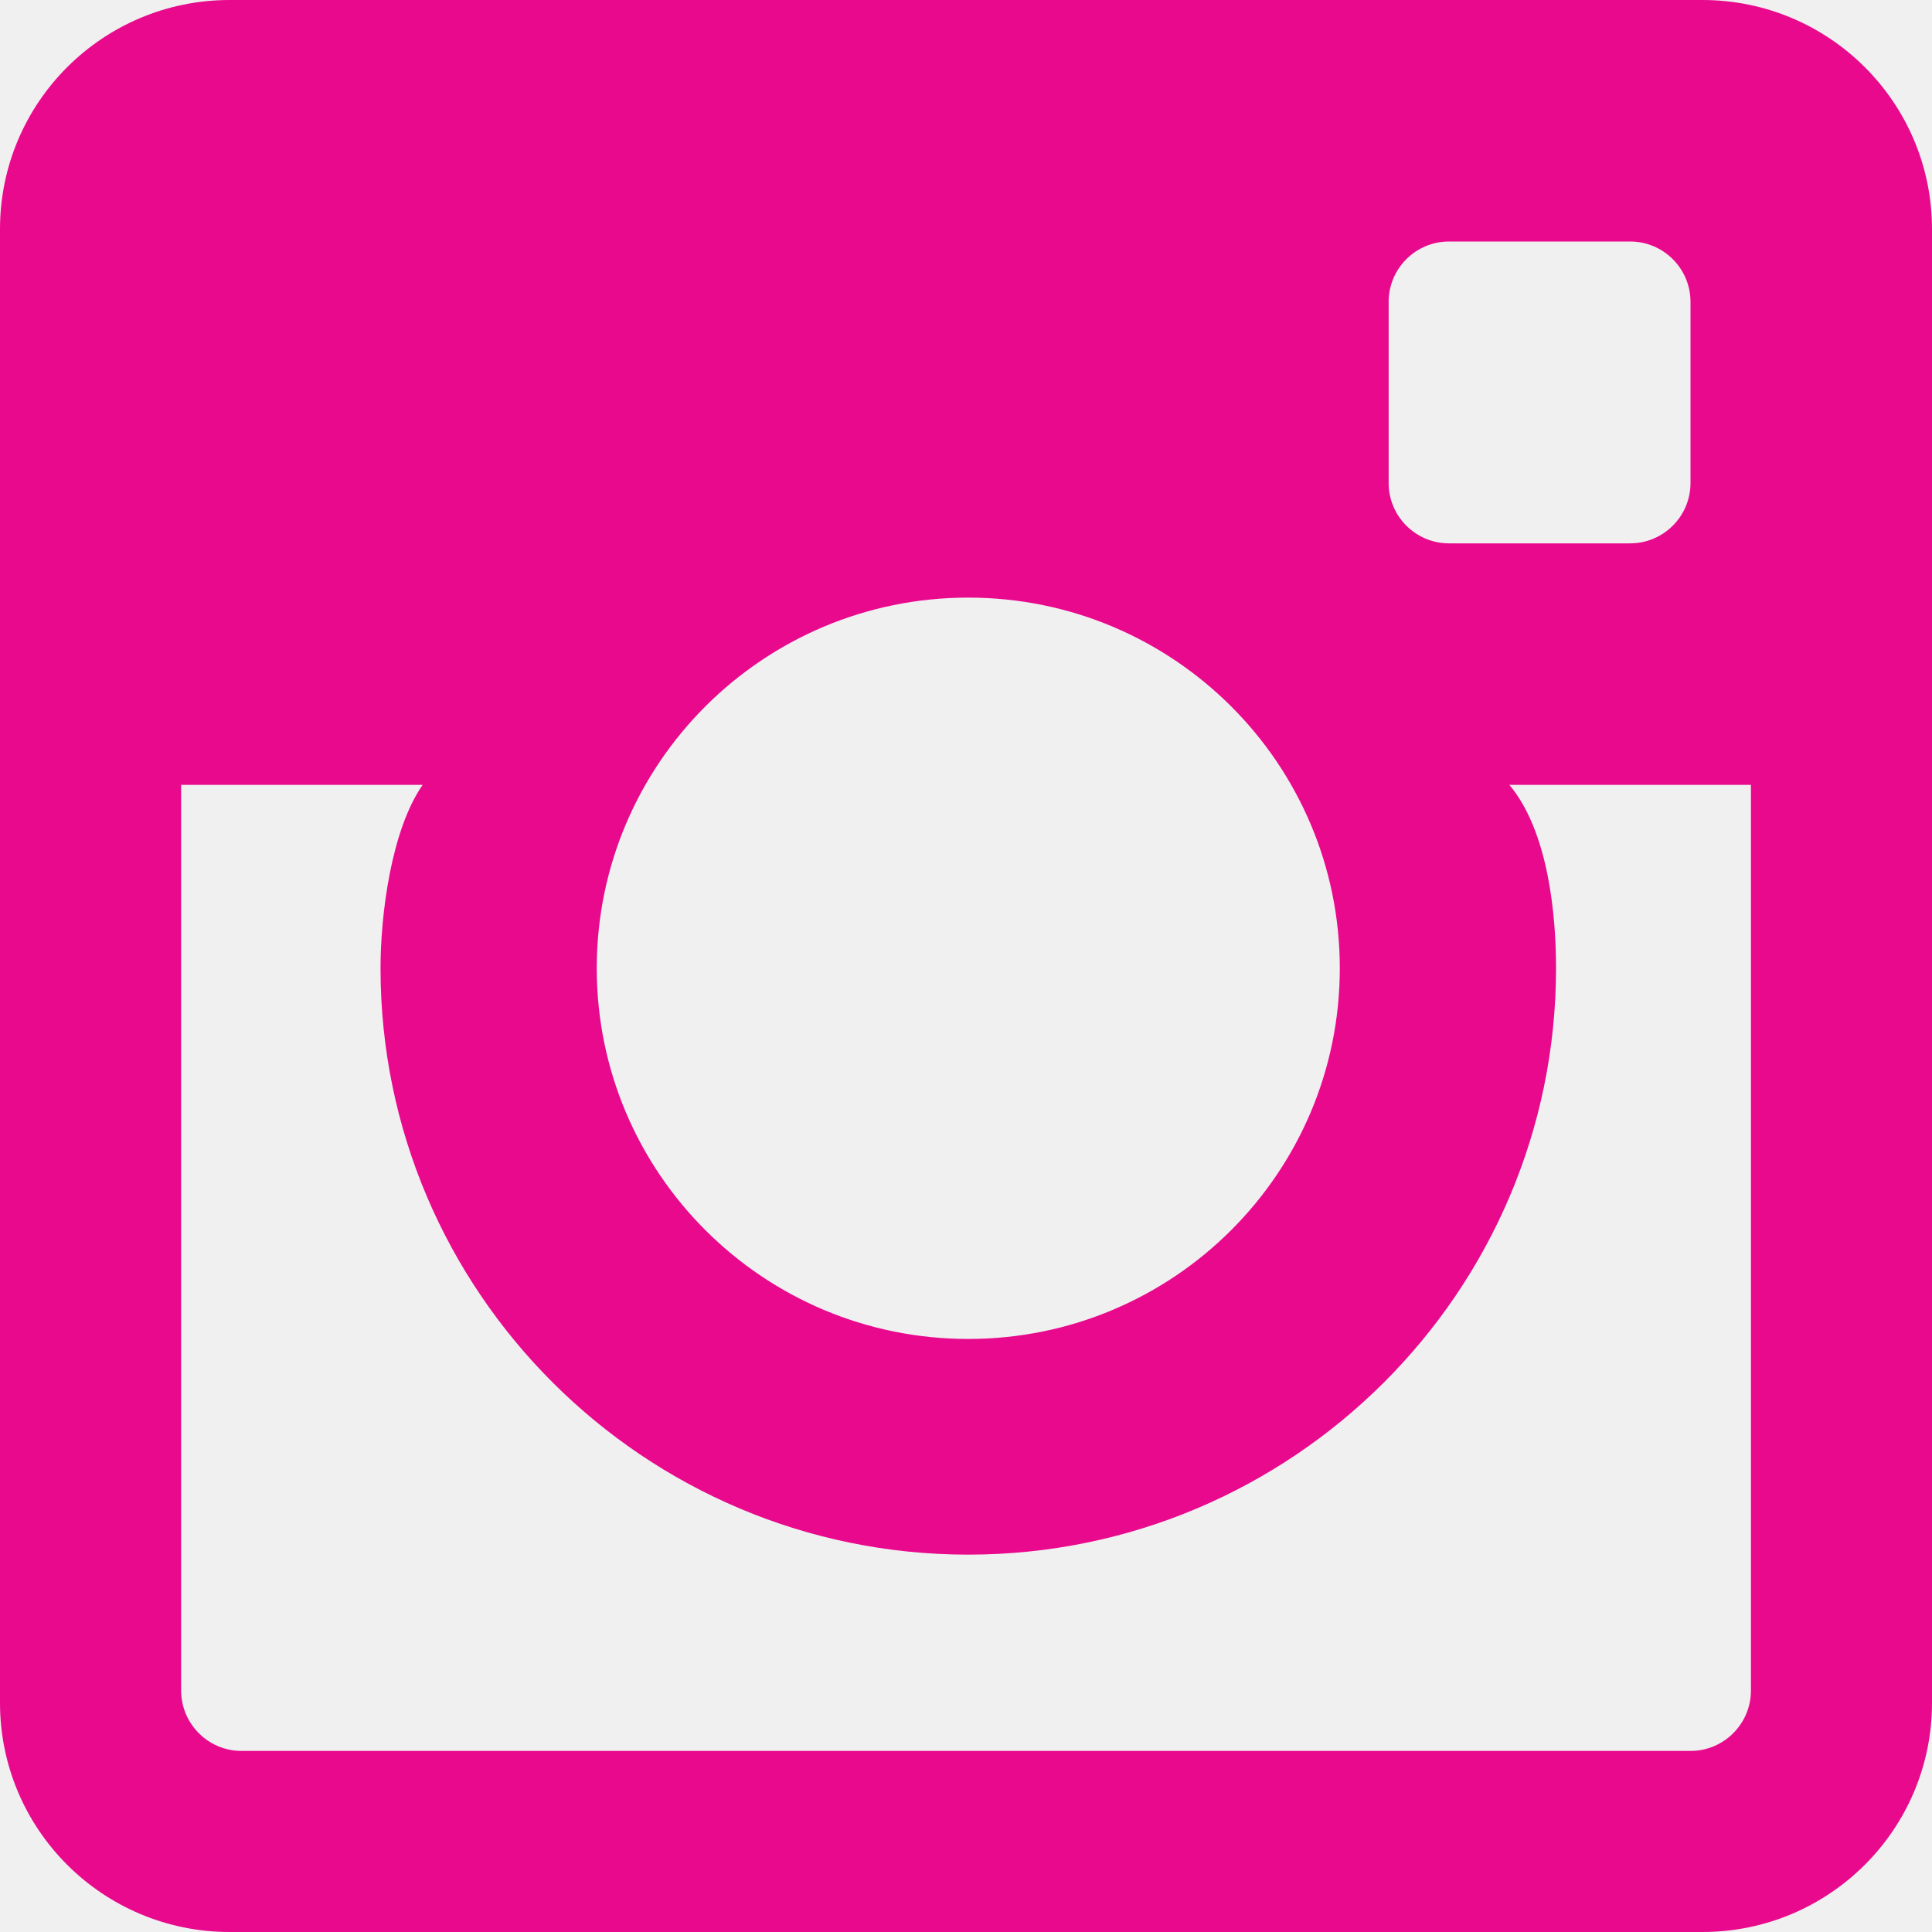
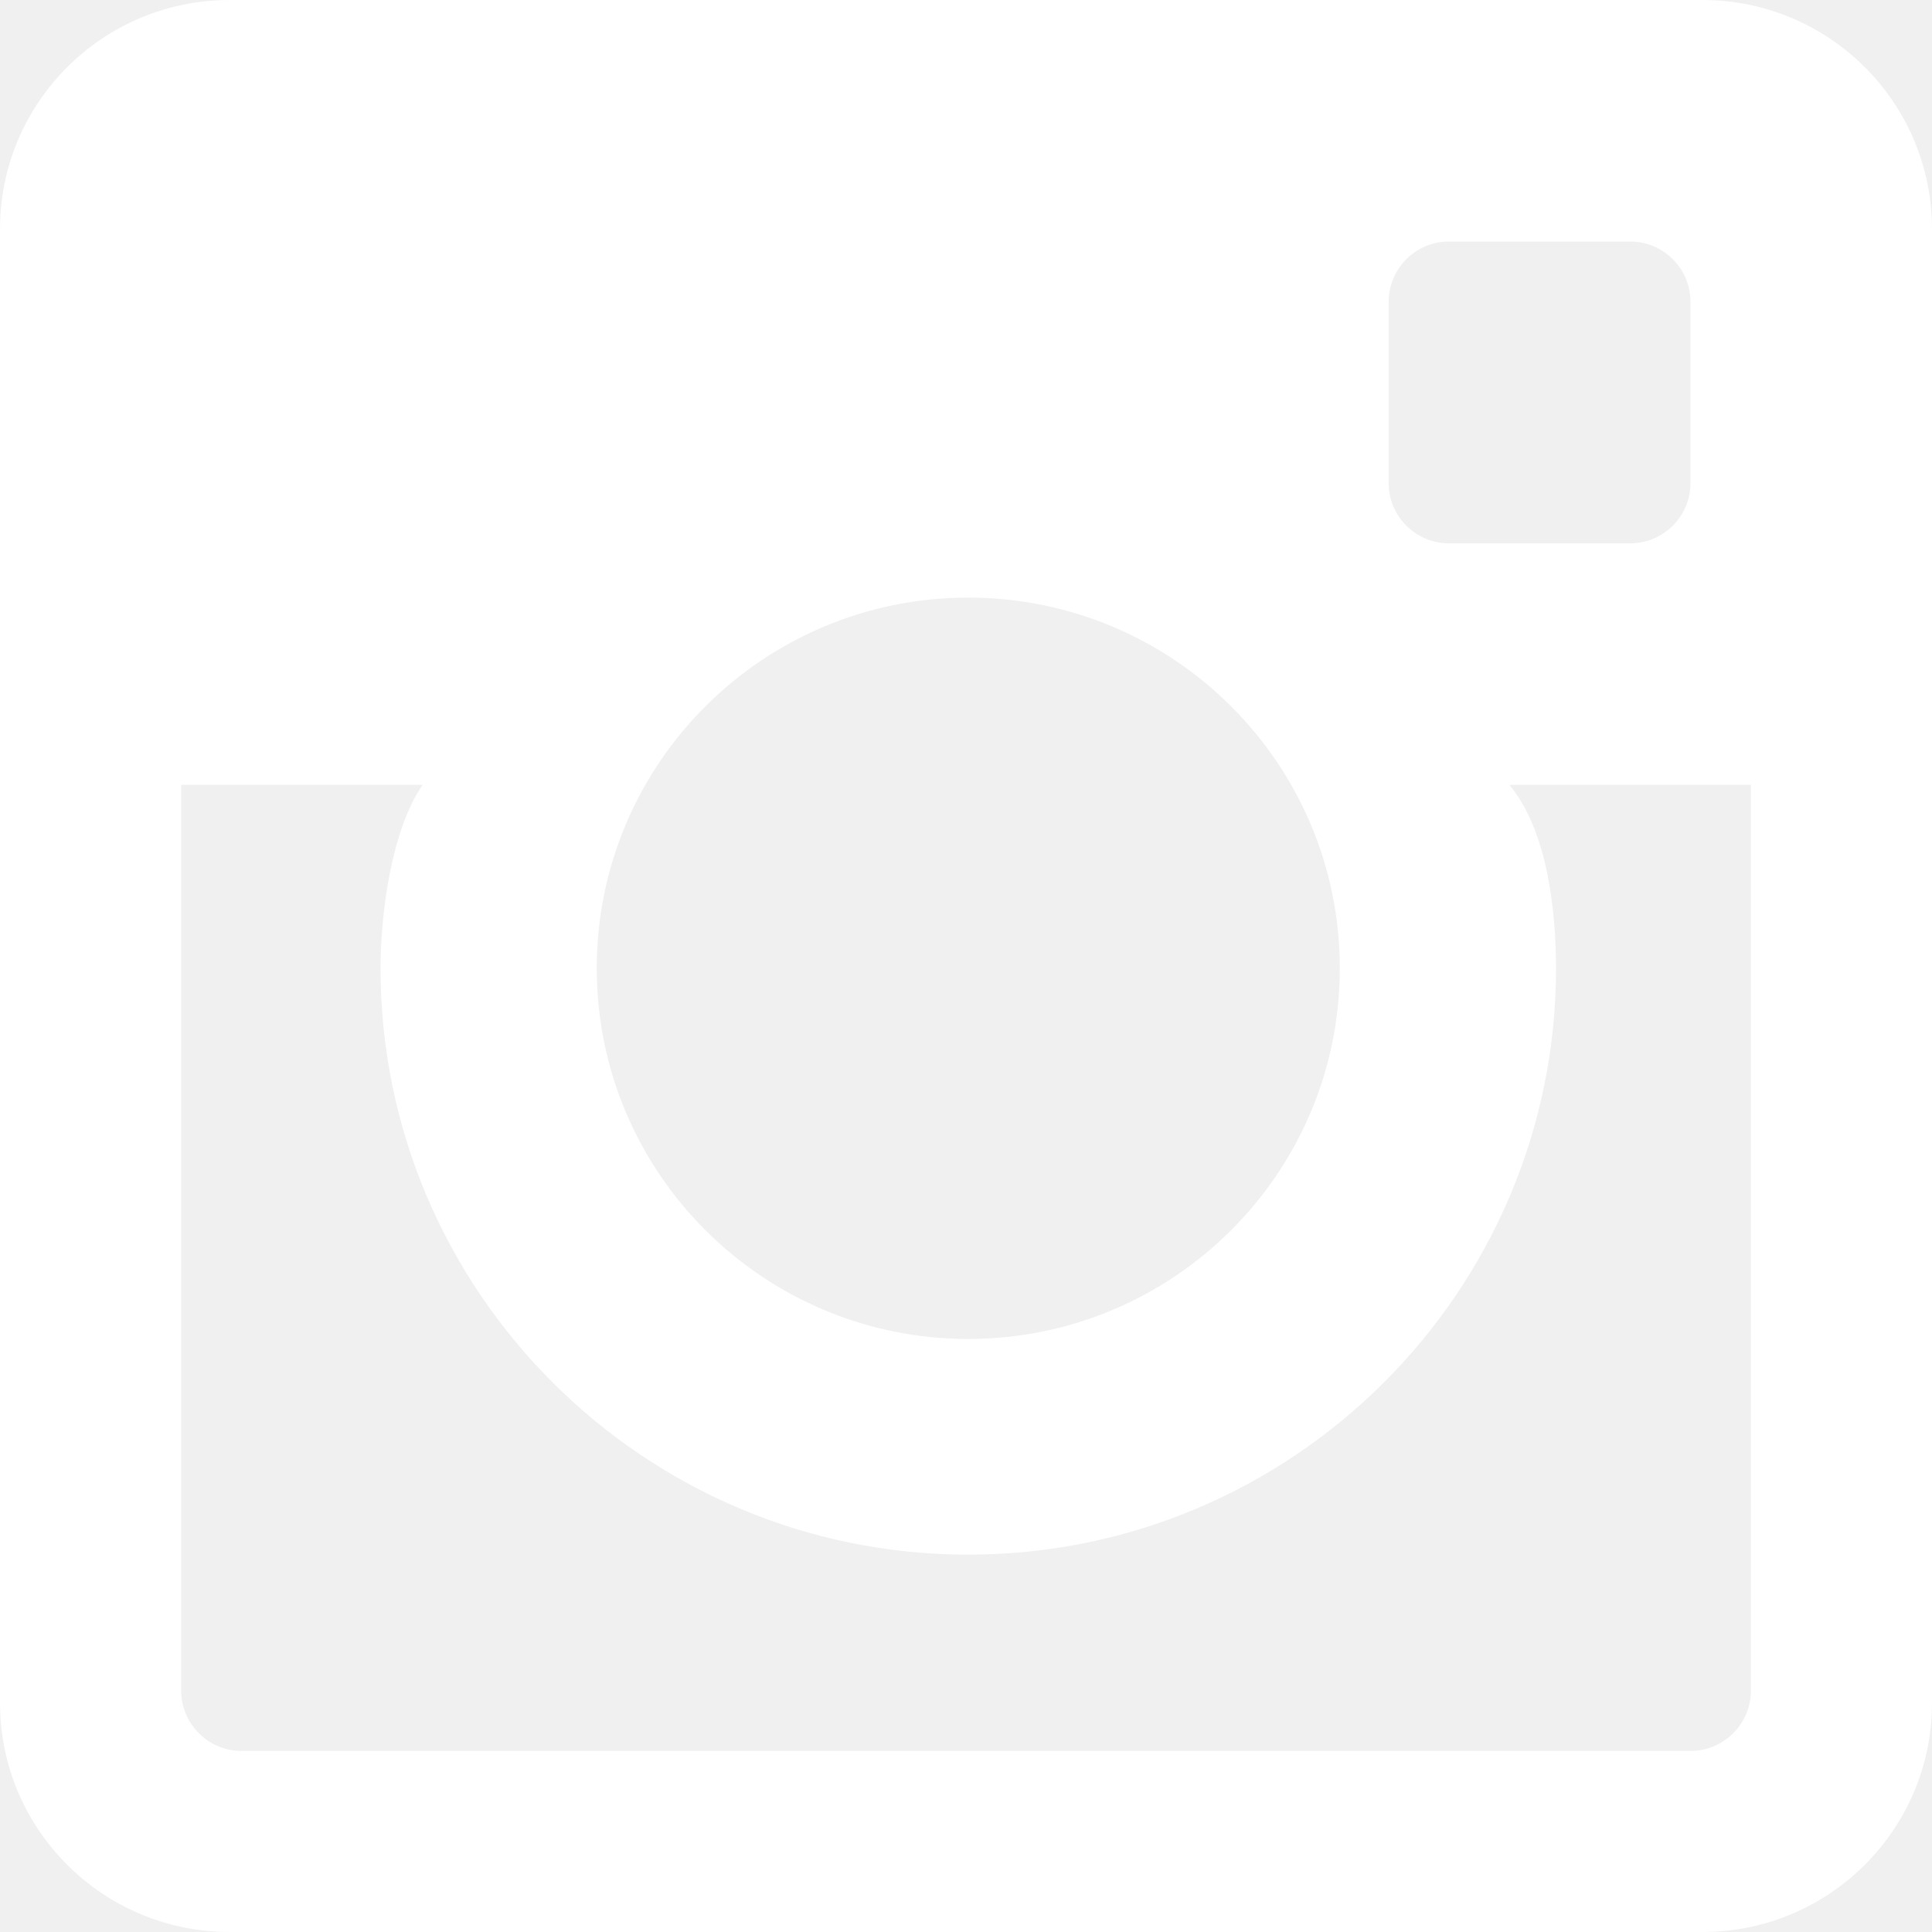
<svg xmlns="http://www.w3.org/2000/svg" width="25" height="25" viewBox="0 0 25 25" fill="none">
-   <path fill-rule="evenodd" clip-rule="evenodd" d="M22.028 0H2.972C1.33 0 0 1.327 0 2.965V22.035C0 23.672 1.33 25 2.972 25H22.028C23.67 25 25 23.672 25 22.035V2.965C25 1.327 23.67 0 22.028 0ZM17.969 3.906C17.969 3.475 18.319 3.125 18.75 3.125H21.093C21.525 3.125 21.875 3.475 21.875 3.906V6.25C21.875 6.681 21.525 7.031 21.093 7.031H18.75C18.319 7.031 17.969 6.681 17.969 6.25V3.906ZM12.529 7.733C15.184 7.733 17.337 9.881 17.337 12.529C17.337 15.178 15.184 17.326 12.529 17.326C9.875 17.326 7.722 15.178 7.722 12.529C7.722 9.881 9.875 7.733 12.529 7.733ZM22.657 21.875C22.657 22.306 22.307 22.657 21.875 22.657H3.125C2.694 22.657 2.344 22.306 2.344 21.875V10.156H5.469C5.062 10.742 4.924 11.835 4.924 12.529C4.924 16.713 8.336 20.117 12.529 20.117C16.723 20.117 20.135 16.713 20.135 12.529C20.135 11.835 20.036 10.759 19.531 10.156H22.657V21.875Z" fill="#E9098D" />
+   <path fill-rule="evenodd" clip-rule="evenodd" d="M22.028 0H2.972C1.33 0 0 1.327 0 2.965V22.035C0 23.672 1.33 25 2.972 25H22.028C23.67 25 25 23.672 25 22.035V2.965C25 1.327 23.67 0 22.028 0ZM17.969 3.906C17.969 3.475 18.319 3.125 18.75 3.125H21.093C21.525 3.125 21.875 3.475 21.875 3.906V6.25C21.875 6.681 21.525 7.031 21.093 7.031H18.75C18.319 7.031 17.969 6.681 17.969 6.25V3.906ZM12.529 7.733C15.184 7.733 17.337 9.881 17.337 12.529C17.337 15.178 15.184 17.326 12.529 17.326C9.875 17.326 7.722 15.178 7.722 12.529C7.722 9.881 9.875 7.733 12.529 7.733ZM22.657 21.875C22.657 22.306 22.307 22.657 21.875 22.657H3.125C2.694 22.657 2.344 22.306 2.344 21.875V10.156H5.469C5.062 10.742 4.924 11.835 4.924 12.529C4.924 16.713 8.336 20.117 12.529 20.117C16.723 20.117 20.135 16.713 20.135 12.529C20.135 11.835 20.036 10.759 19.531 10.156H22.657V21.875Z" fill="#FFFFFF" />
</svg>
